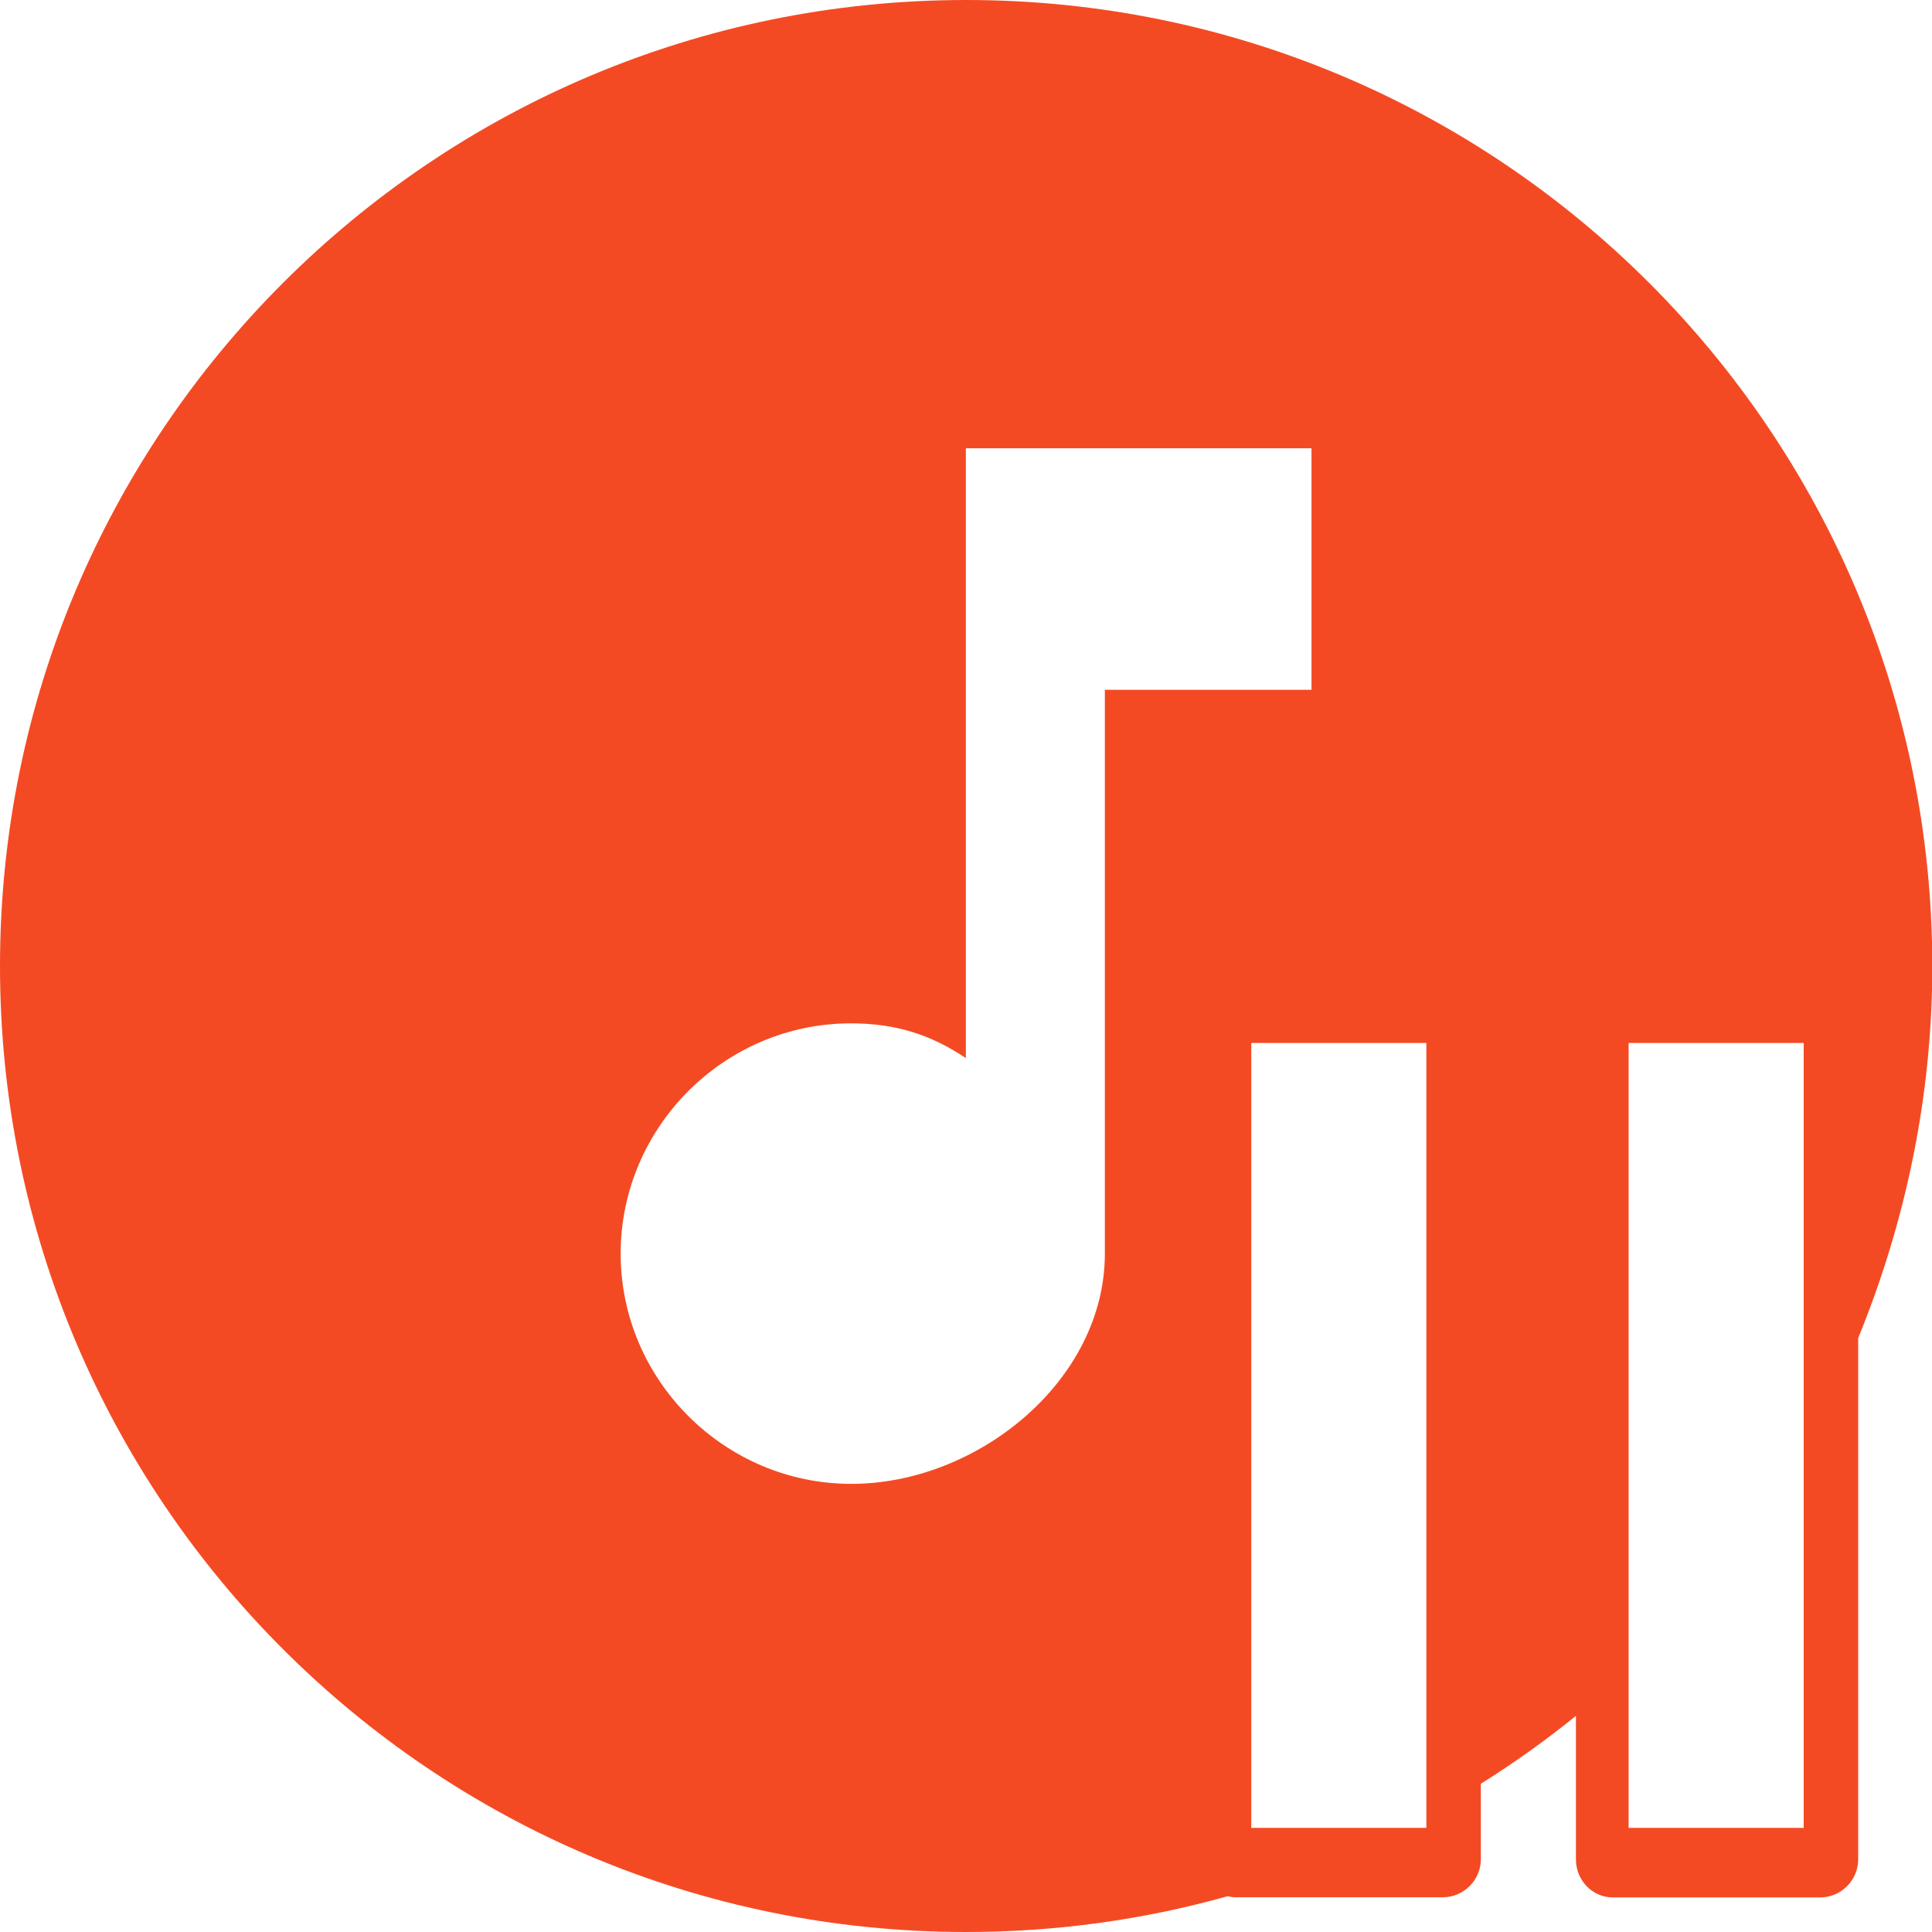
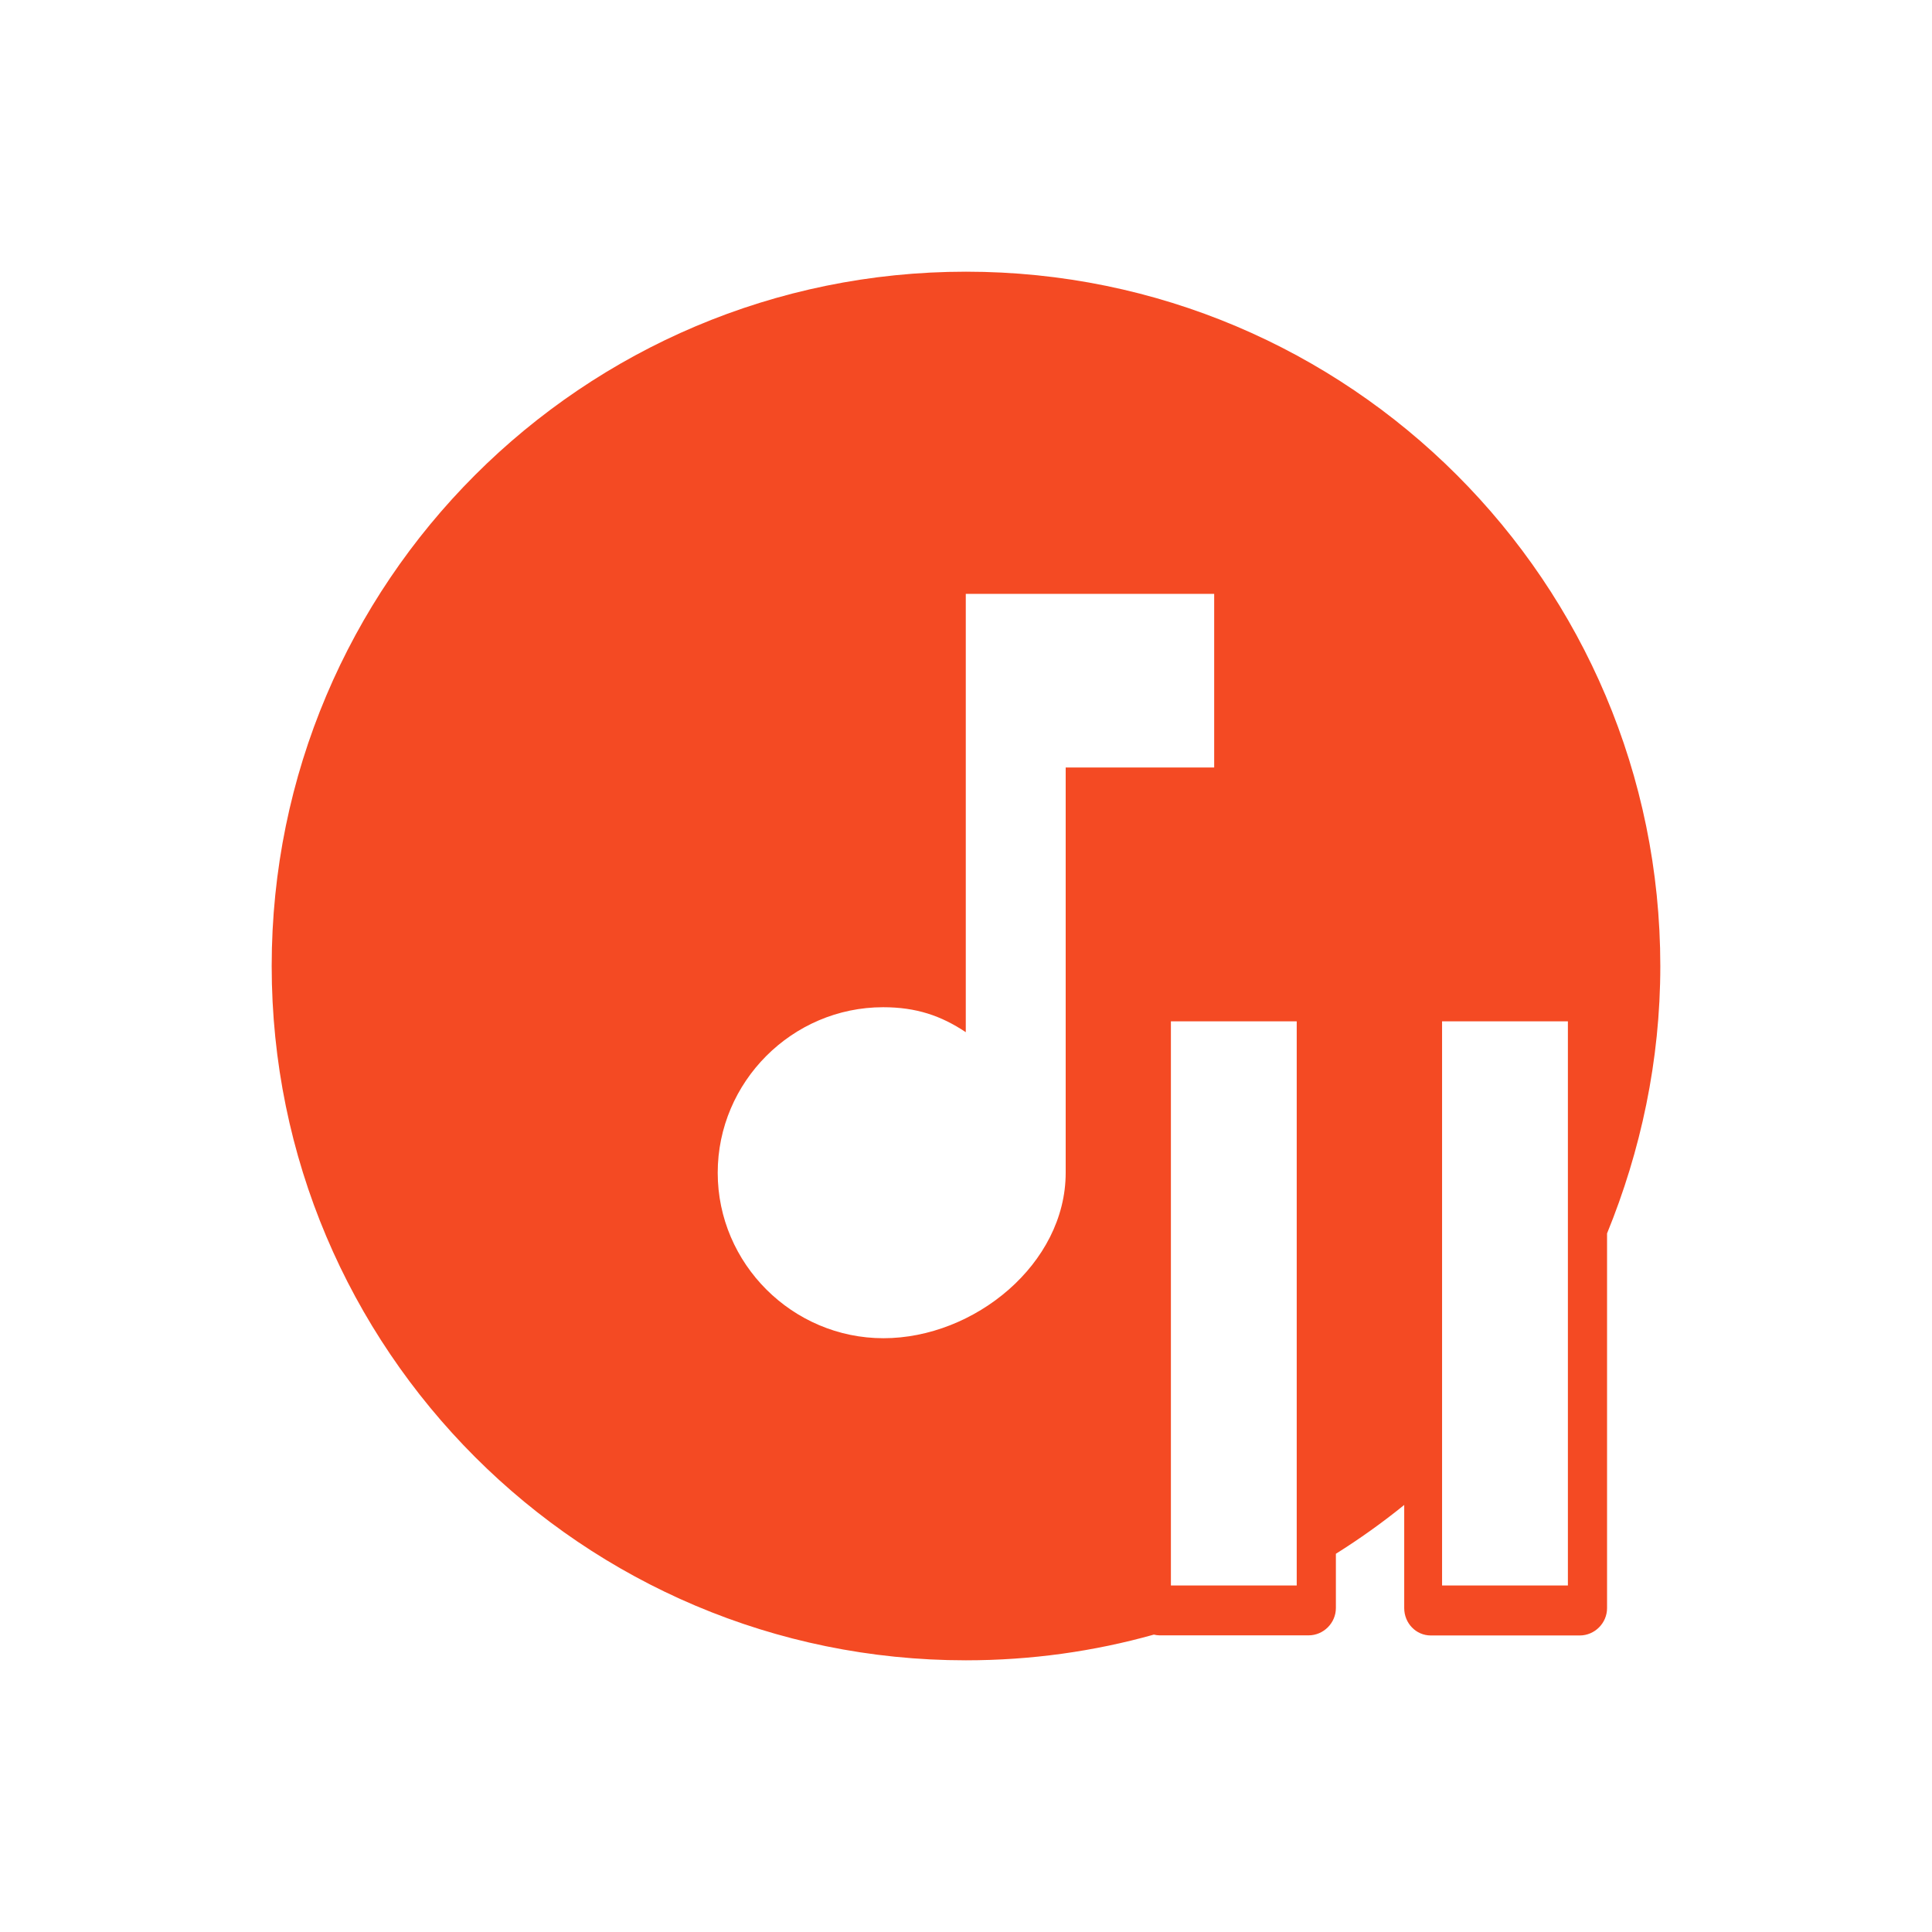
- <svg xmlns="http://www.w3.org/2000/svg" viewBox="0 0 1280 1280">
-   <path d="M640.1 0C286.6 0 0 286.5 0 640s286.5 640 640 640c60 0 118.1-8.2 173.3-23.7 1.7.4 3.5.7 5.3.7h137.3c13.8 0 25.2-11.4 25.2-25.2v-50c22-13.8 43-28.8 63-45v95.1c0 13.8 10.8 25.2 24.5 25.2h137.3c13.8 0 25.2-11.4 25.2-25.2V886.5c31-75.9 49.1-159.1 49.1-246.5-.1-353.5-286.7-640-640.1-640zM732 457v373.6c0 83.9-84.1 152.5-168 152.5s-152.8-68.7-152.8-152.5S479.9 678 563.7 678c30.5 0 53.4 7.8 76.2 23V297h229v160H732zm213 754H829V691h116v520zm250 0h-116V691h116v520z" fill="#F44A23" />
+ <svg xmlns="http://www.w3.org/2000/svg" viewBox="0 0 1280 1280" id="svg2" version="1.1">
+   <defs id="defs8" />
+   <path d="m 640,180 c -254.038,0 -460,205.922 -460,460 0,254.078 205.89,460 459.928,460 43.118,0 84.871,-5.894 124.54,-17.034 1.222,0.287 2.515,0.503 3.809,0.503 l 98.669,0 c 9.917,0 18.11,-8.194 18.11,-18.113 l 0,-35.938 c 15.81,-9.919 30.901,-20.7 45.274,-32.344 l 0,68.353 c 0,9.919 7.761,18.113 17.607,18.113 l 98.669,0 c 9.917,0 18.11,-8.194 18.11,-18.113 l 0,-248.256 C 1086.993,762.619 1100,702.819 1100,640 1099.928,385.922 893.967,180 640,180 Z m 66.043,328.469 0,268.525 c 0,60.303 -60.437,109.609 -120.731,109.609 -60.294,0 -109.808,-49.378 -109.808,-109.609 0,-60.231 49.37,-109.681 109.592,-109.681 21.918,0 38.375,5.606 54.76,16.531 l 0,-290.375 164.568,0 0,115 -98.382,0 z m 153.07,541.938 -83.362,0 0,-373.75 83.362,0 0,373.75 z m 179.659,0 -83.362,0 0,-373.75 83.362,0 0,373.75 z" id="path4" style="fill:#f44a23" />
</svg>
